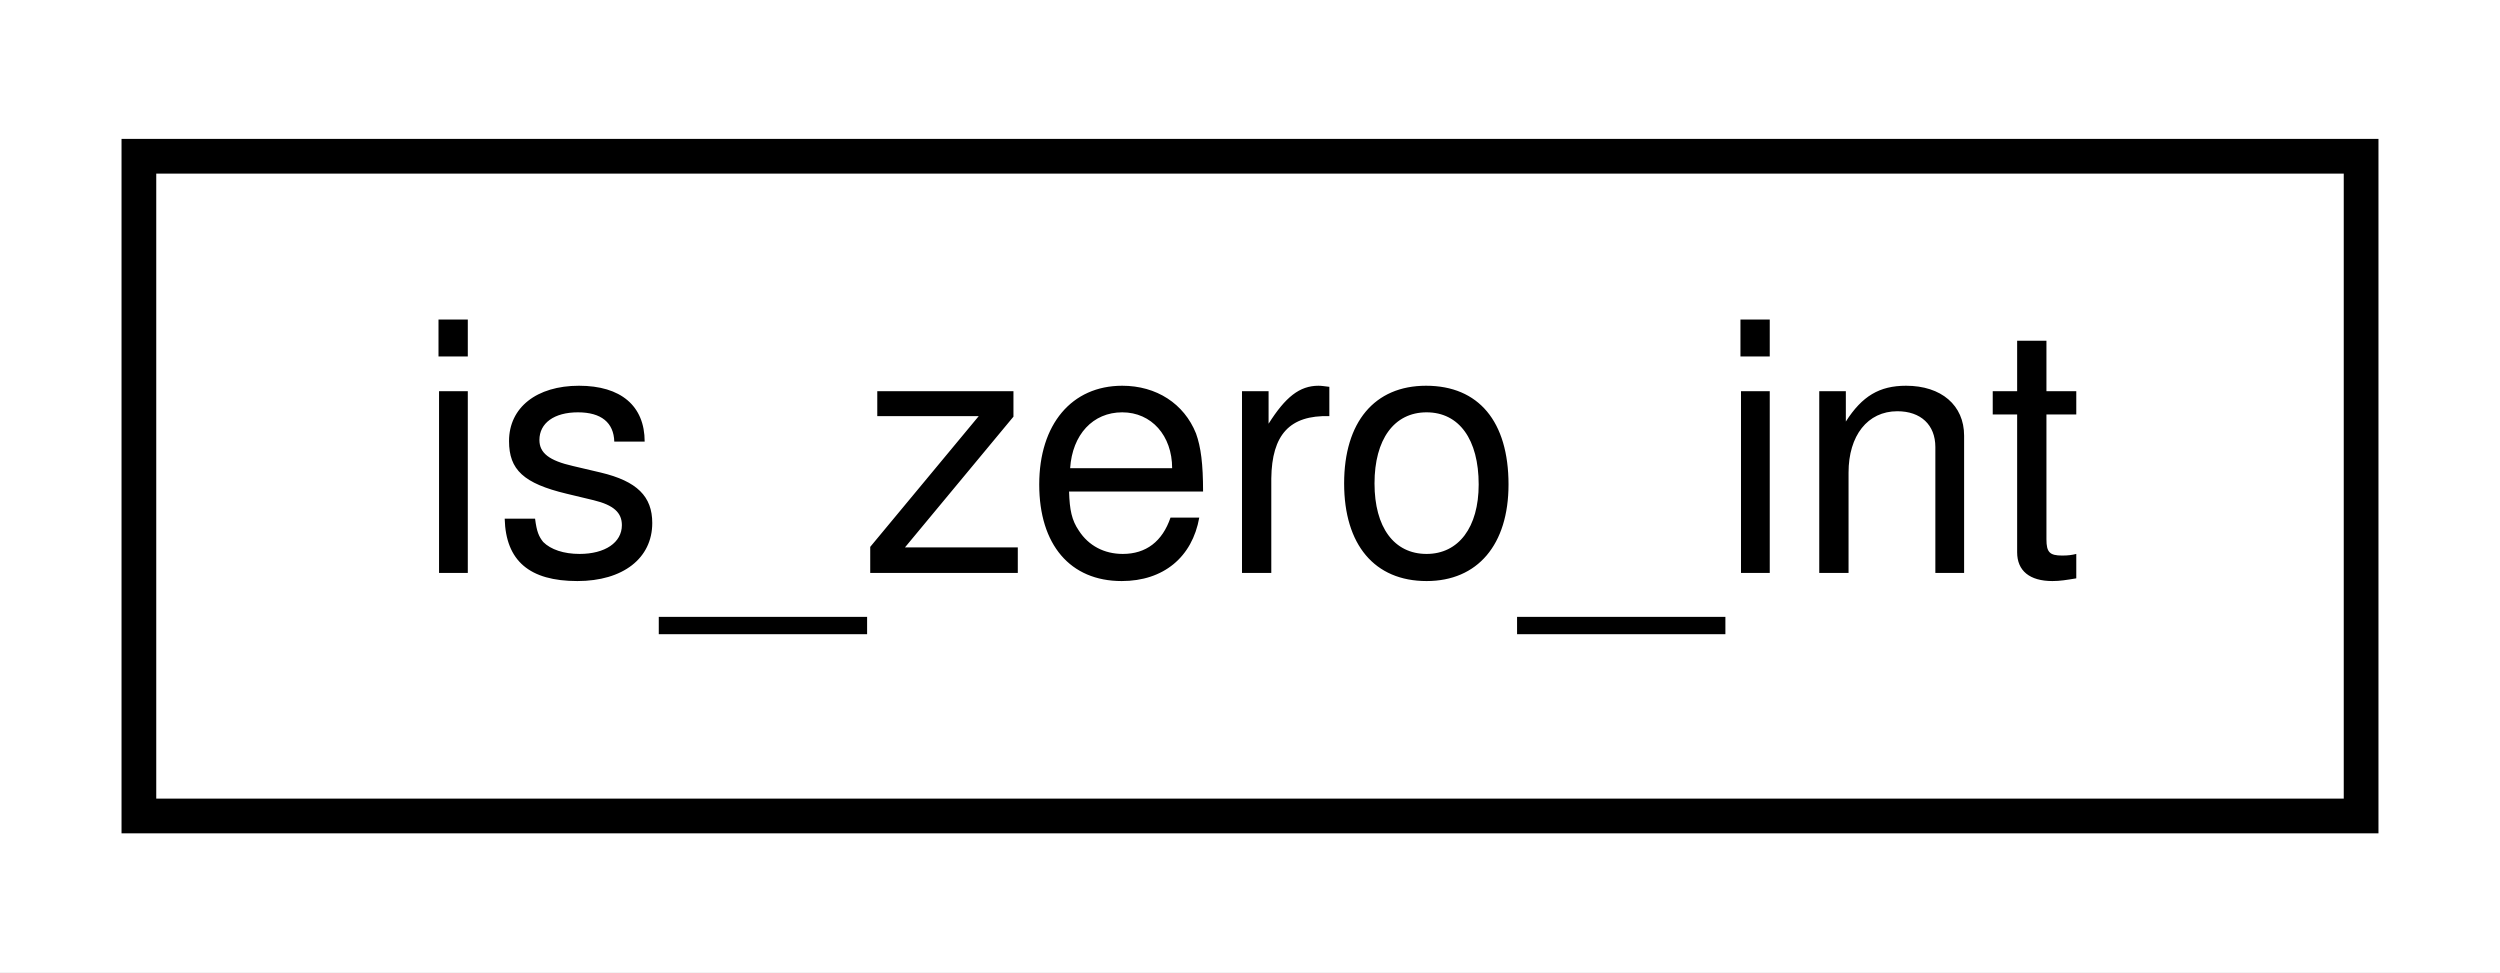
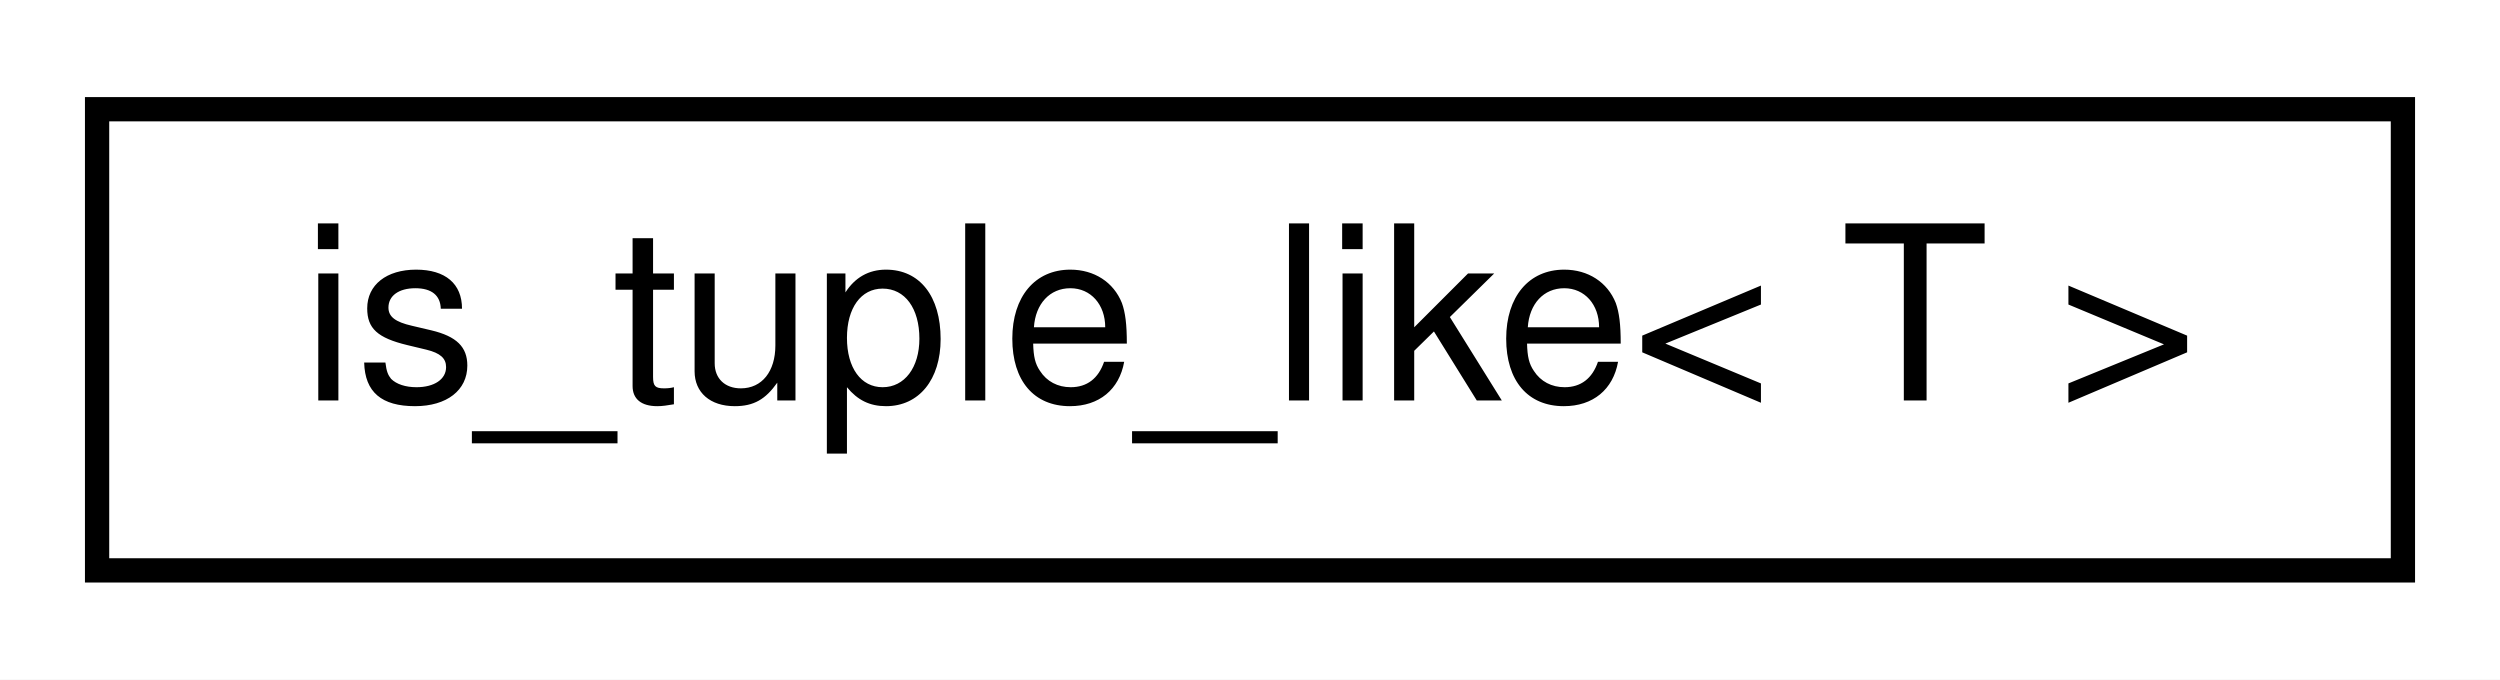
- <svg xmlns="http://www.w3.org/2000/svg" xmlns:xlink="http://www.w3.org/1999/xlink" width="72pt" height="28pt" viewBox="0.00 0.00 72.00 28.00">
+ <svg xmlns="http://www.w3.org/2000/svg" xmlns:xlink="http://www.w3.org/1999/xlink" width="103pt" height="28pt" viewBox="0.00 0.00 103.00 28.00">
  <g id="graph0" class="graph" transform="scale(1 1) rotate(0) translate(4 24)">
-     <polygon fill="white" stroke="transparent" points="-4,4 -4,-24 68,-24 68,4 -4,4" />
+     <polygon fill="white" stroke="transparent" points="-4,4 -4,-24 99,-24 99,4 -4,4" />
    <g id="node1" class="node">
      <g id="a_node1">
-         <a xlink:href="classis__zero__int.html" target="_top" xlink:title=" ">
-           <polygon fill="white" stroke="black" points="0,-0.5 0,-19.5 64,-19.5 64,-0.5 0,-0.5" />
-           <text text-anchor="middle" x="32" y="-7.5" font-family="Helvetica,sans-Serif" font-size="10.00">is_zero_int</text>
+         <a xlink:href="structis__tuple__like.html" target="_top" xlink:title=" ">
+           <polygon fill="white" stroke="black" points="0,-0.5 0,-19.5 95,-19.5 95,-0.5 0,-0.5" />
+           <text text-anchor="middle" x="47.5" y="-7.5" font-family="Helvetica,sans-Serif" font-size="10.00">is_tuple_like&lt; T &gt;</text>
        </a>
      </g>
    </g>
  </g>
</svg>
